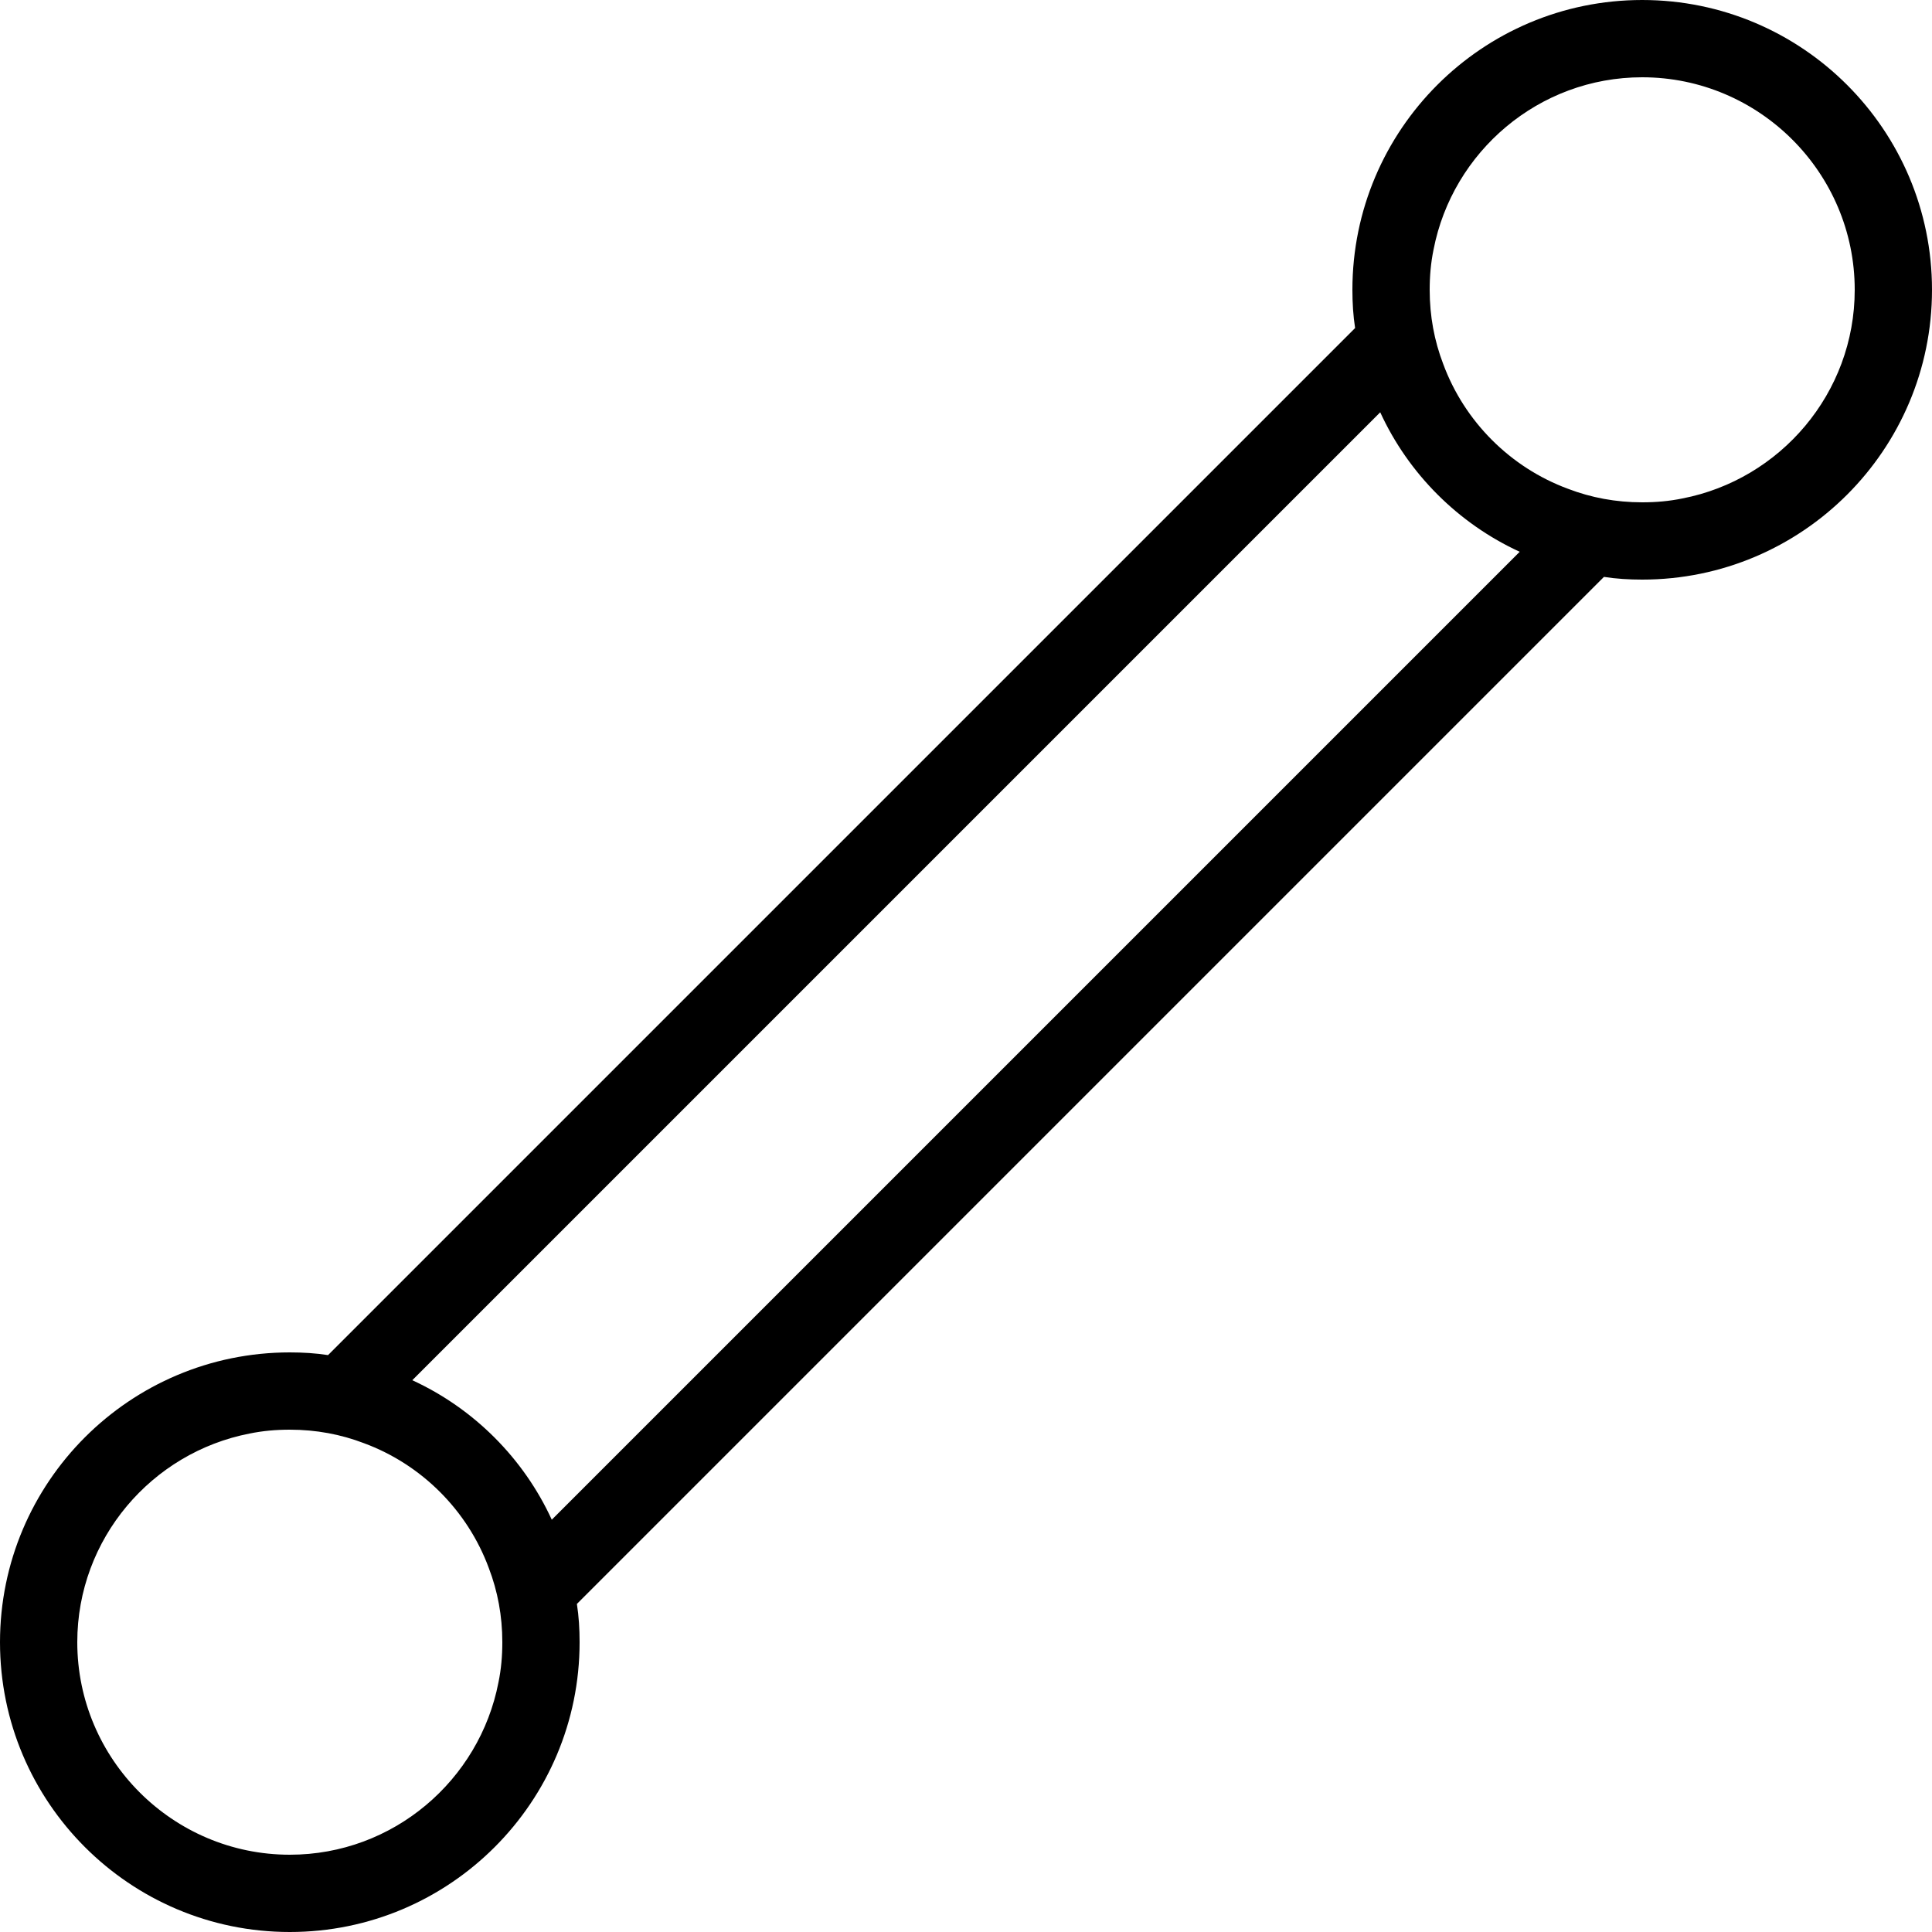
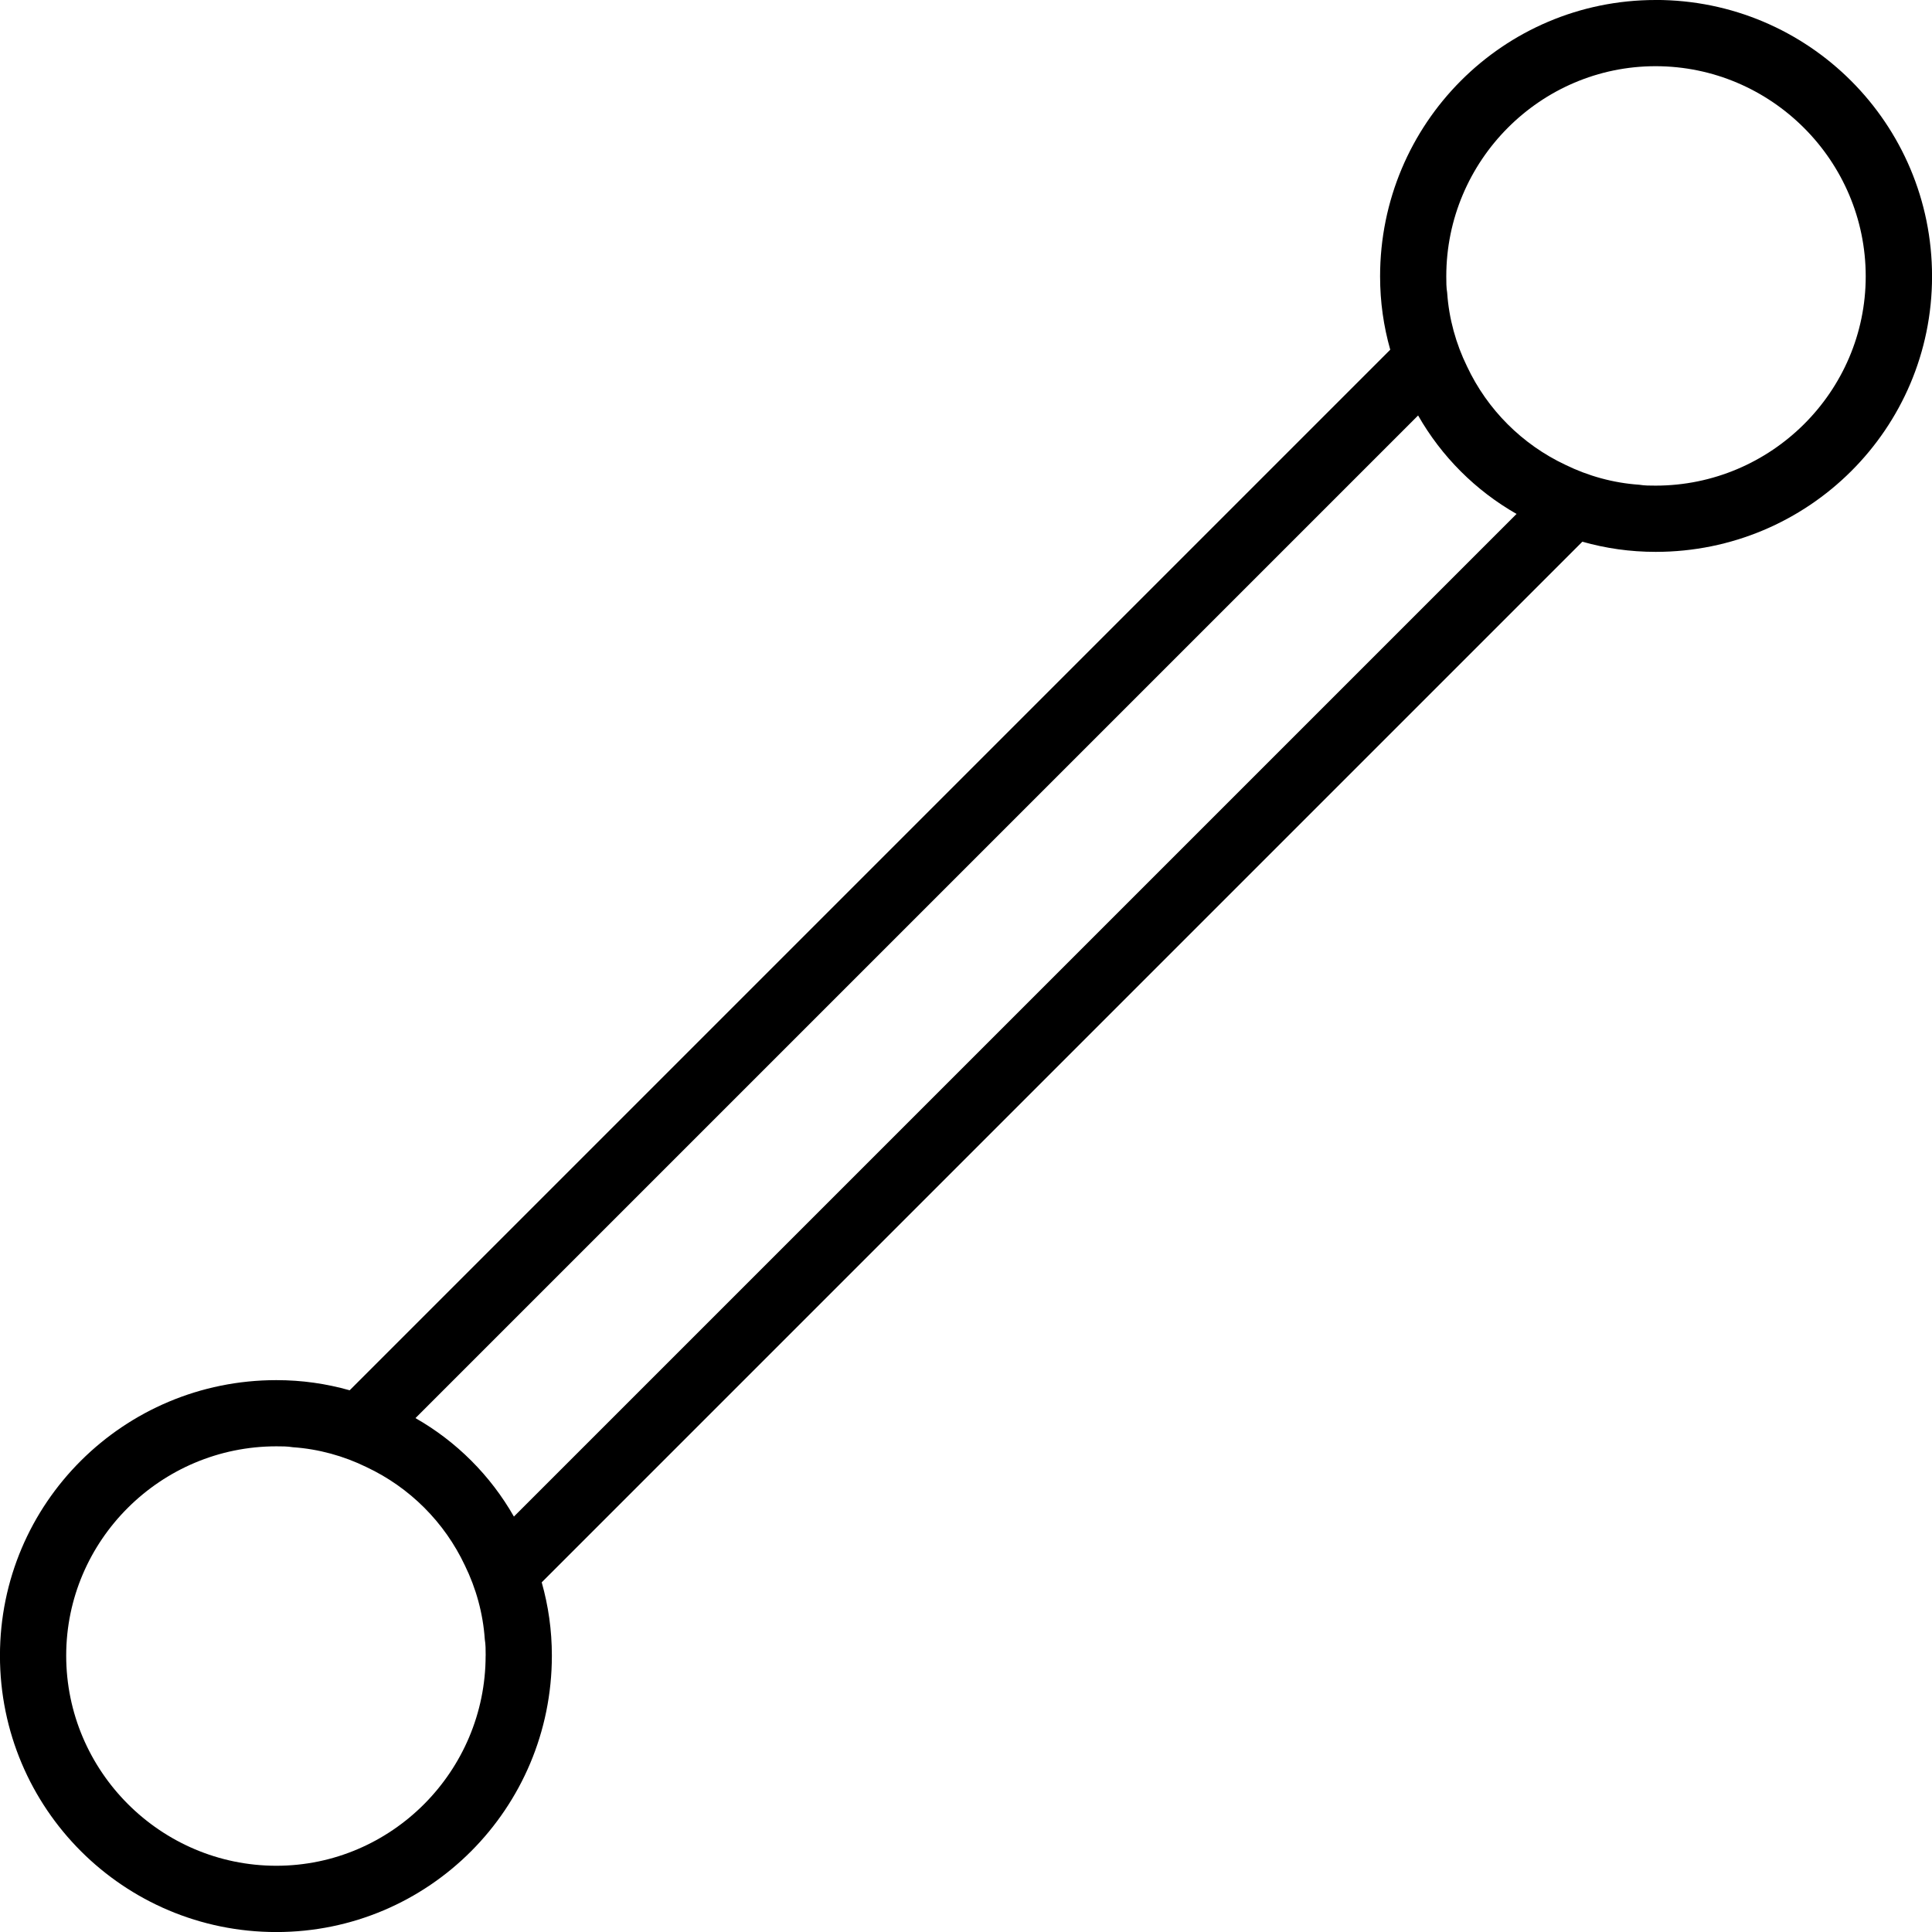
- <svg xmlns="http://www.w3.org/2000/svg" id="Layer_1" data-name="Layer 1" viewBox="0 0 50 50">
-   <path fill="currentColor" d="M42.5,0c-4.14,0-7.5,3.36-7.5,7.5,0,.34.02.67.07.99l-26.58,26.58c-.32-.05-.65-.07-.99-.07-4.14,0-7.5,3.36-7.5,7.5s3.36,7.5,7.5,7.5,7.5-3.36,7.5-7.5c0-.34-.02-.67-.07-.99l26.58-26.58c.32.05.65.07.99.07,4.14,0,7.5-3.36,7.5-7.5s-3.36-7.5-7.5-7.5ZM7.5,48c-3.03,0-5.5-2.47-5.5-5.5,0-2.68,1.93-4.91,4.46-5.4.34-.07.68-.1,1.04-.1.68,0,1.32.12,1.92.35,1.49.55,2.68,1.74,3.23,3.23.23.6.35,1.24.35,1.92,0,.36-.03.7-.1,1.04-.49,2.53-2.72,4.46-5.4,4.46ZM14.28,39.33c-.73-1.59-2.02-2.88-3.61-3.61l25.05-25.05c.73,1.59,2.02,2.88,3.61,3.61l-25.05,25.05ZM43.54,12.9c-.34.07-.68.1-1.04.1-.68,0-1.32-.12-1.92-.35-1.49-.55-2.68-1.74-3.23-3.23-.23-.6-.35-1.24-.35-1.92,0-.36.03-.7.1-1.04.49-2.53,2.72-4.46,5.4-4.46,3.03,0,5.5,2.47,5.5,5.5,0,2.68-1.93,4.91-4.46,5.4Z" />
+ <svg xmlns="http://www.w3.org/2000/svg" id="Layer_2" data-name="Layer 2" viewBox="0 0 43.75 43.75">
+   <g id="Layer_1-2" data-name="Layer 1">
+     <path fill="currentColor" d="M37.491,0c-3.449,0-6.239,2.799-6.239,6.259,0,.58.08,1.13.23,1.66L7.918,31.483c-.53-.15-1.08-.23-1.66-.23-3.459,0-6.259,2.789-6.259,6.239,0,3.459,2.799,6.259,6.259,6.259,3.449,0,6.239-2.799,6.239-6.259,0-.58-.08-1.13-.23-1.66l23.565-23.565c.53.15,1.08.23,1.66.23,3.459,0,6.259-2.789,6.259-6.239,0-3.459-2.799-6.259-6.259-6.259ZM10.997,37.491c0,2.619-2.13,4.759-4.739,4.759-2.619,0-4.759-2.14-4.759-4.759,0-2.609,2.14-4.739,4.759-4.739.13,0,.25,0,.37.02.59.04,1.16.2,1.67.45.98.46,1.77,1.25,2.23,2.229.25.51.41,1.08.45,1.67.02.12.02.24.02.37ZM11.637,34.342c-.53-.93-1.3-1.7-2.229-2.229l22.705-22.705c.53.93,1.3,1.7,2.229,2.23l-22.705,22.705ZM37.491,10.997c-.13,0-.25,0-.37-.02-.59-.04-1.16-.2-1.67-.45-.98-.46-1.77-1.25-2.23-2.229-.25-.51-.41-1.08-.45-1.67-.02-.12-.02-.24-.02-.37,0-2.619,2.13-4.759,4.739-4.759,2.619,0,4.759,2.14,4.759,4.759,0,2.609-2.14,4.739-4.759,4.739Z" />
+   </g>
</svg>
